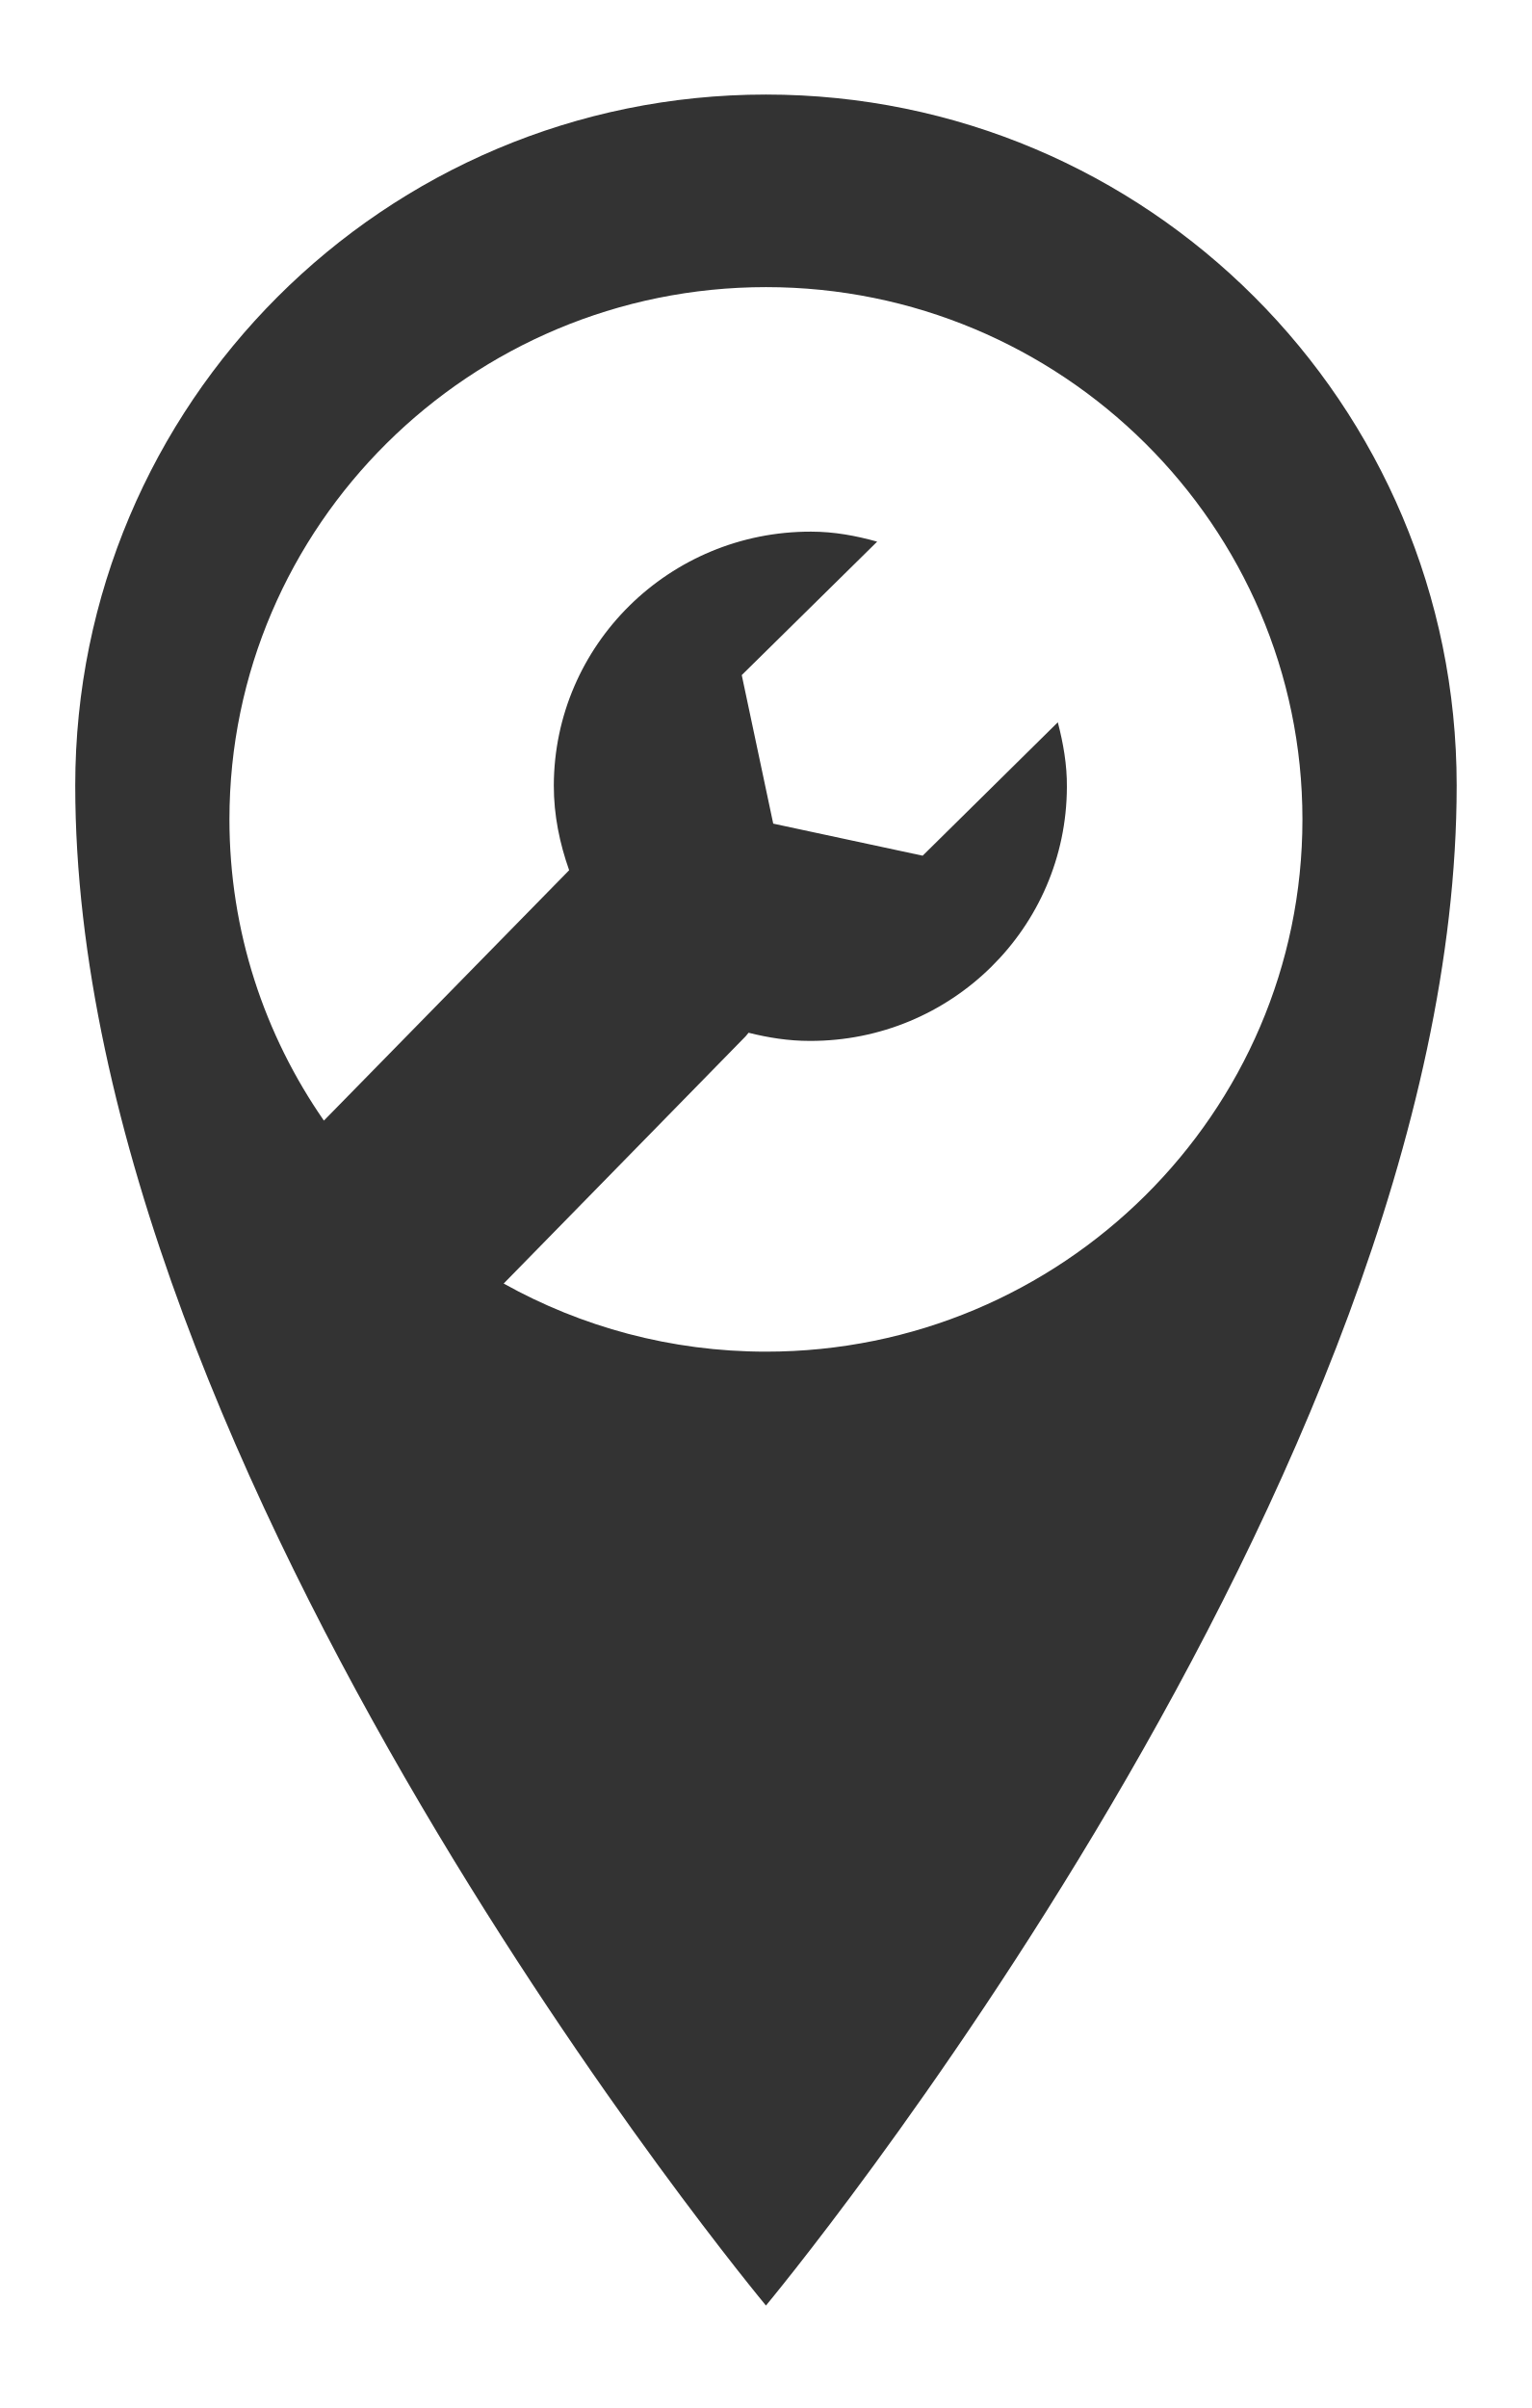
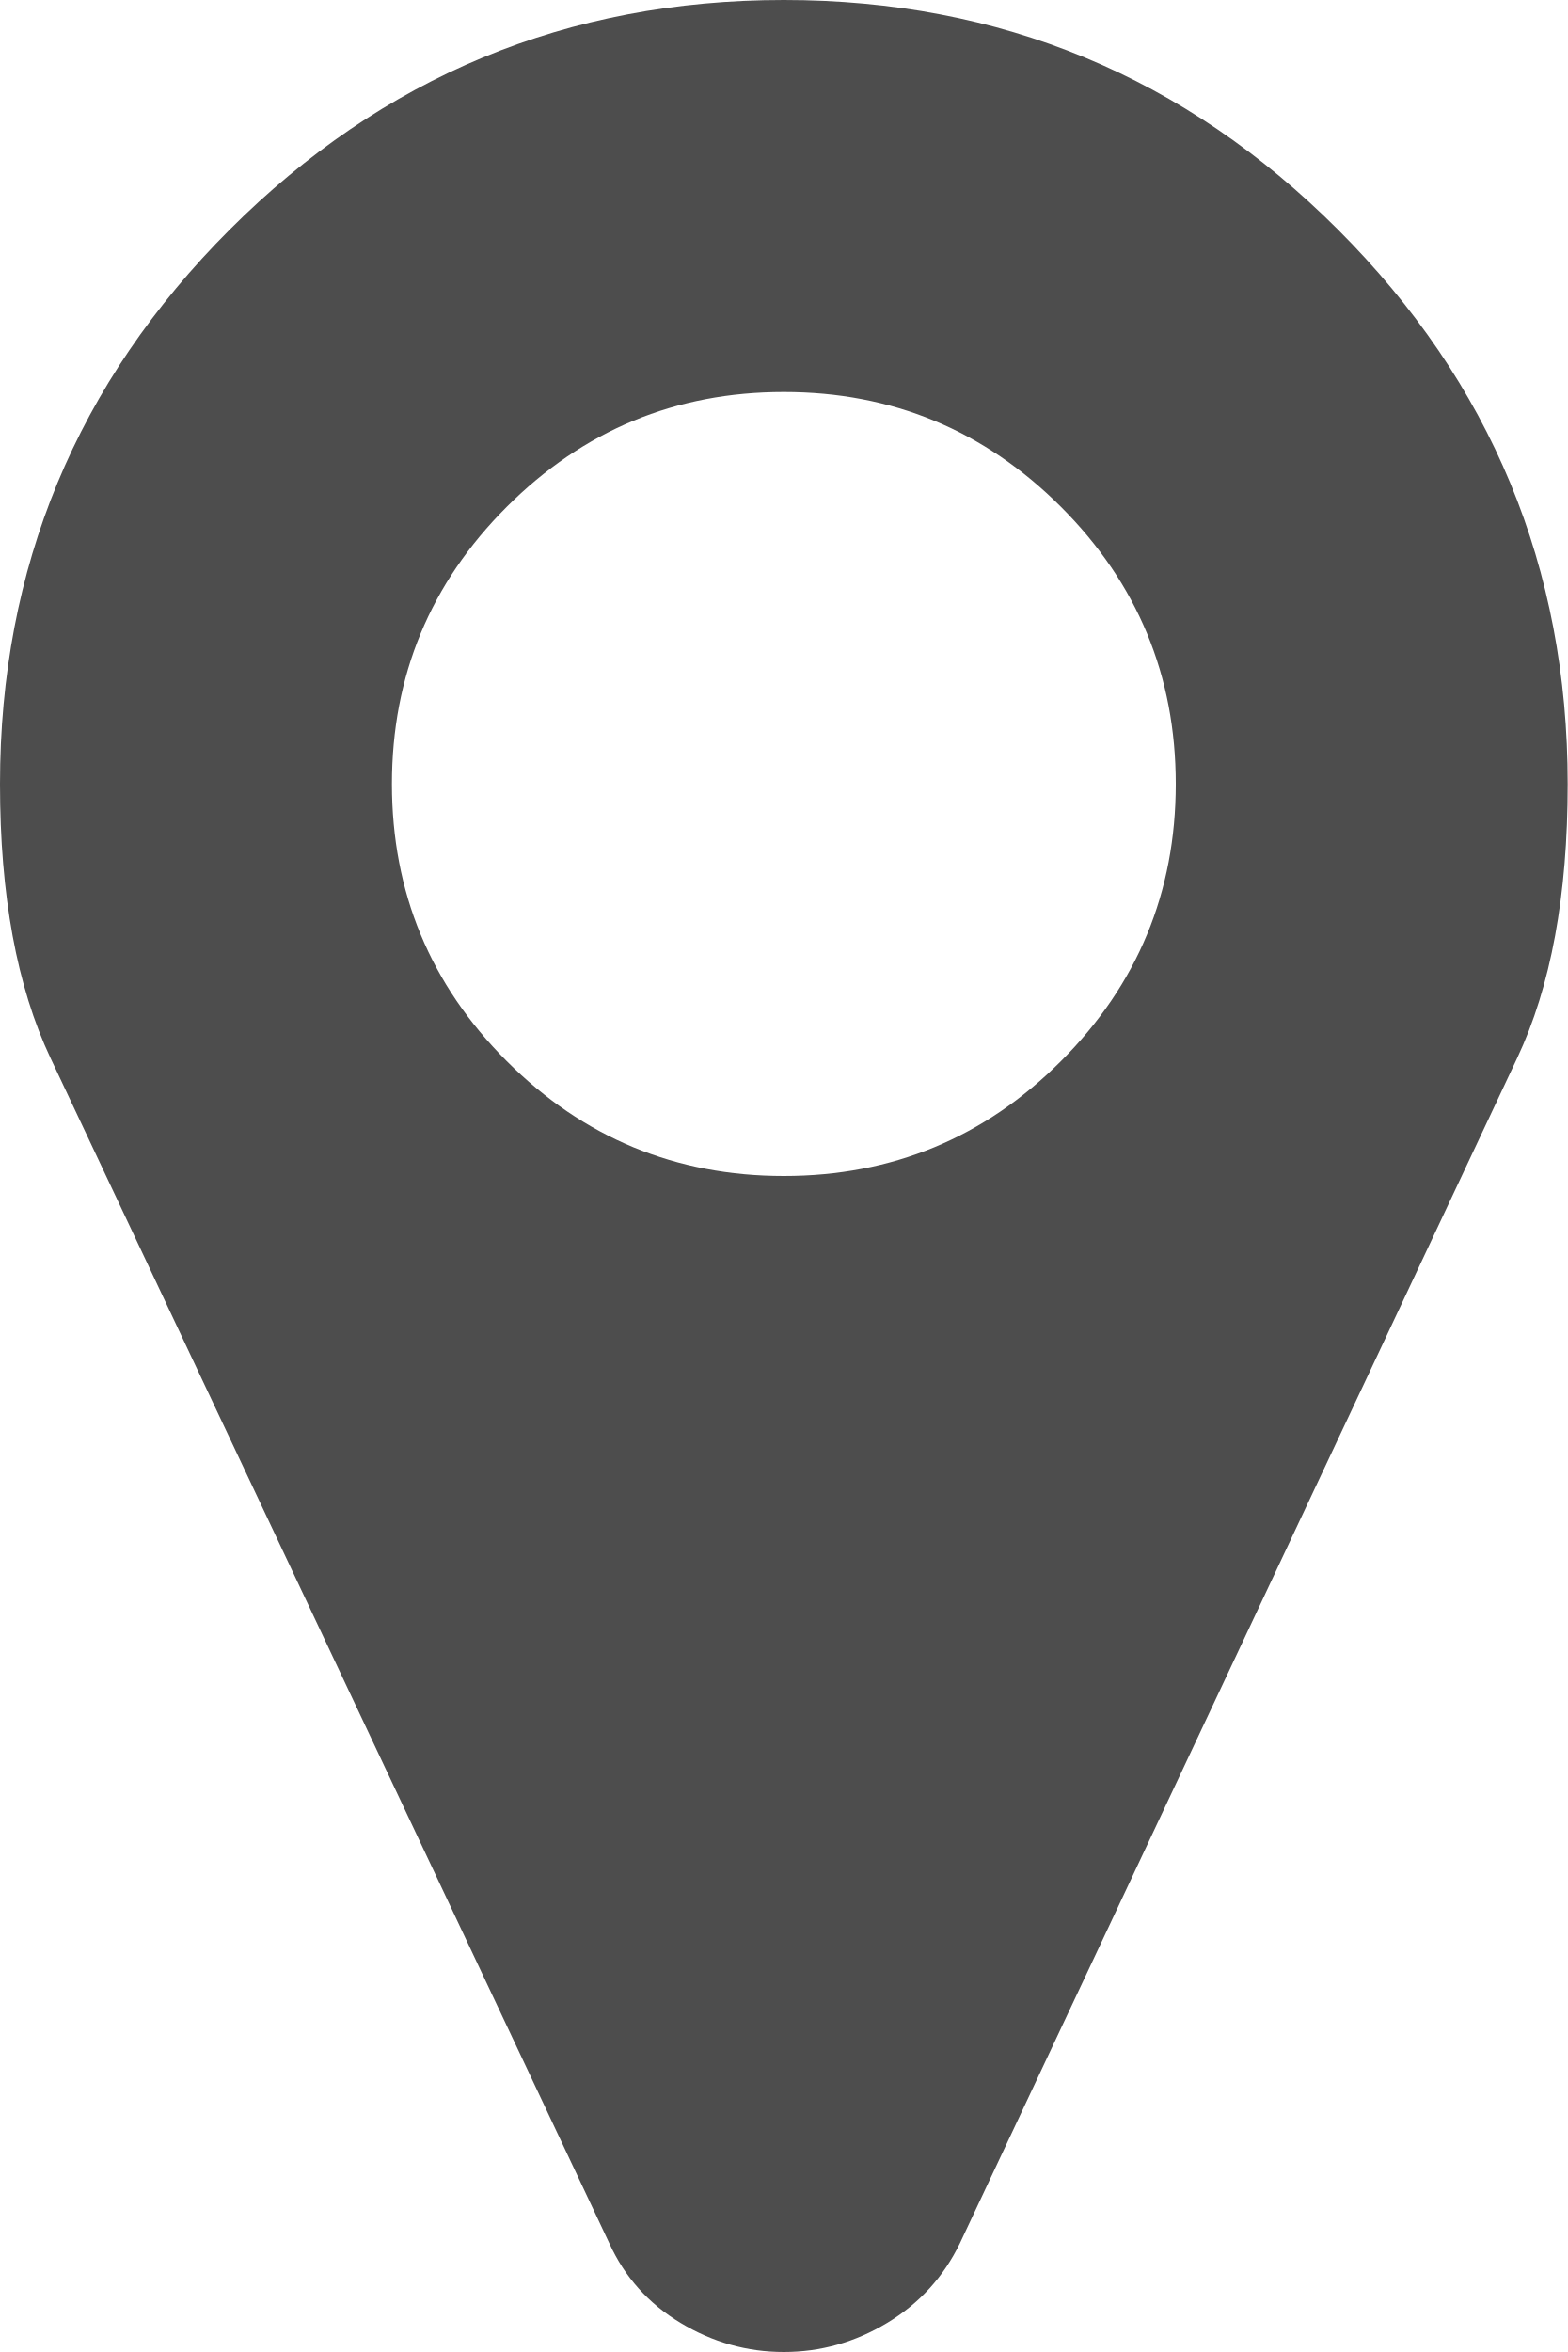
- <svg xmlns="http://www.w3.org/2000/svg" version="1.1" x="0px" y="0px" width="70px" height="110px" viewBox="0 0 70 110" style="enable-background:new 0 0 70 110;" xml:space="preserve">
-   <g id="Layer_1">
-     <g>
-       <path style="fill:#333333;" d="M35,4.319c-17.434,0-31.562,14.129-31.562,31.562C3.438,67.444,35,105.319,35,105.319    s31.562-37.875,31.562-69.438C66.562,18.448,52.434,4.319,35,4.319z M35.002,61.745c-4.352,0-8.438-1.133-11.987-3.111    l4.737-4.838l6.316-6.453c0.053-0.051,0.088-0.115,0.137-0.166c0.9,0.225,1.822,0.373,2.789,0.373    c6.479,0.021,11.738-5.174,11.757-11.596c0.009-1.025-0.166-2.002-0.415-2.959l-6.176,6.094l-6.828-1.465l-1.438-6.785    l6.188-6.096c-0.964-0.27-1.965-0.457-3.018-0.457c-6.471-0.016-11.739,5.166-11.758,11.596c-0.002,1.361,0.27,2.652,0.701,3.871    l-6.934,7.076l-4.273,4.361c-2.717-3.916-4.316-8.652-4.316-13.758c0-13.41,10.998-24.316,24.518-24.316    c13.516,0,24.512,10.906,24.512,24.316C59.516,50.843,48.518,61.745,35.002,61.745z" />
+ <svg xmlns="http://www.w3.org/2000/svg" width="70px" height="105px" viewBox="0 0 70 105" version="1.1">
+   <defs />
+   <g id="Page-1" stroke="none" stroke-width="1" fill="none" fill-rule="evenodd">
+     <g id="Artboard-15-Copy" transform="translate(0, -3)" fill="#4D4D4D">
+       <path d="M52.5,38 C52.5,33.169 50.791,29.045 47.373,25.627 C43.955,22.209 39.831,20.5 35,20.5 C30.169,20.5 26.045,22.209 22.627,25.627 C19.209,29.045 17.5,33.169 17.5,38 C17.5,42.831 19.209,46.955 22.627,50.373 C26.045,53.791 30.169,55.5 35,55.5 C39.831,55.5 43.955,53.791 47.373,50.373 C50.791,46.955 52.5,42.831 52.5,38 L52.5,38 Z M70,38 C70,42.967 69.248,47.046 67.744,50.236 L42.861,103.146 C42.132,104.65 41.05,105.835 39.614,106.701 C38.179,107.567 36.641,108 35,108 C33.359,108 31.821,107.567 30.386,106.701 C28.95,105.835 27.891,104.65 27.207,103.146 L2.256,50.236 C0.752,47.046 0,42.967 0,38 C0,28.338 3.418,20.09 10.254,13.254 C17.09,6.418 25.338,3 35,3 C44.662,3 52.91,6.418 59.746,13.254 C66.582,20.09 70,28.338 70,38 L70,38 Z" id="" />
    </g>
  </g>
-   <g id="nyt_x5F_exporter_x5F_info" style="display:none;">
- </g>
</svg>
